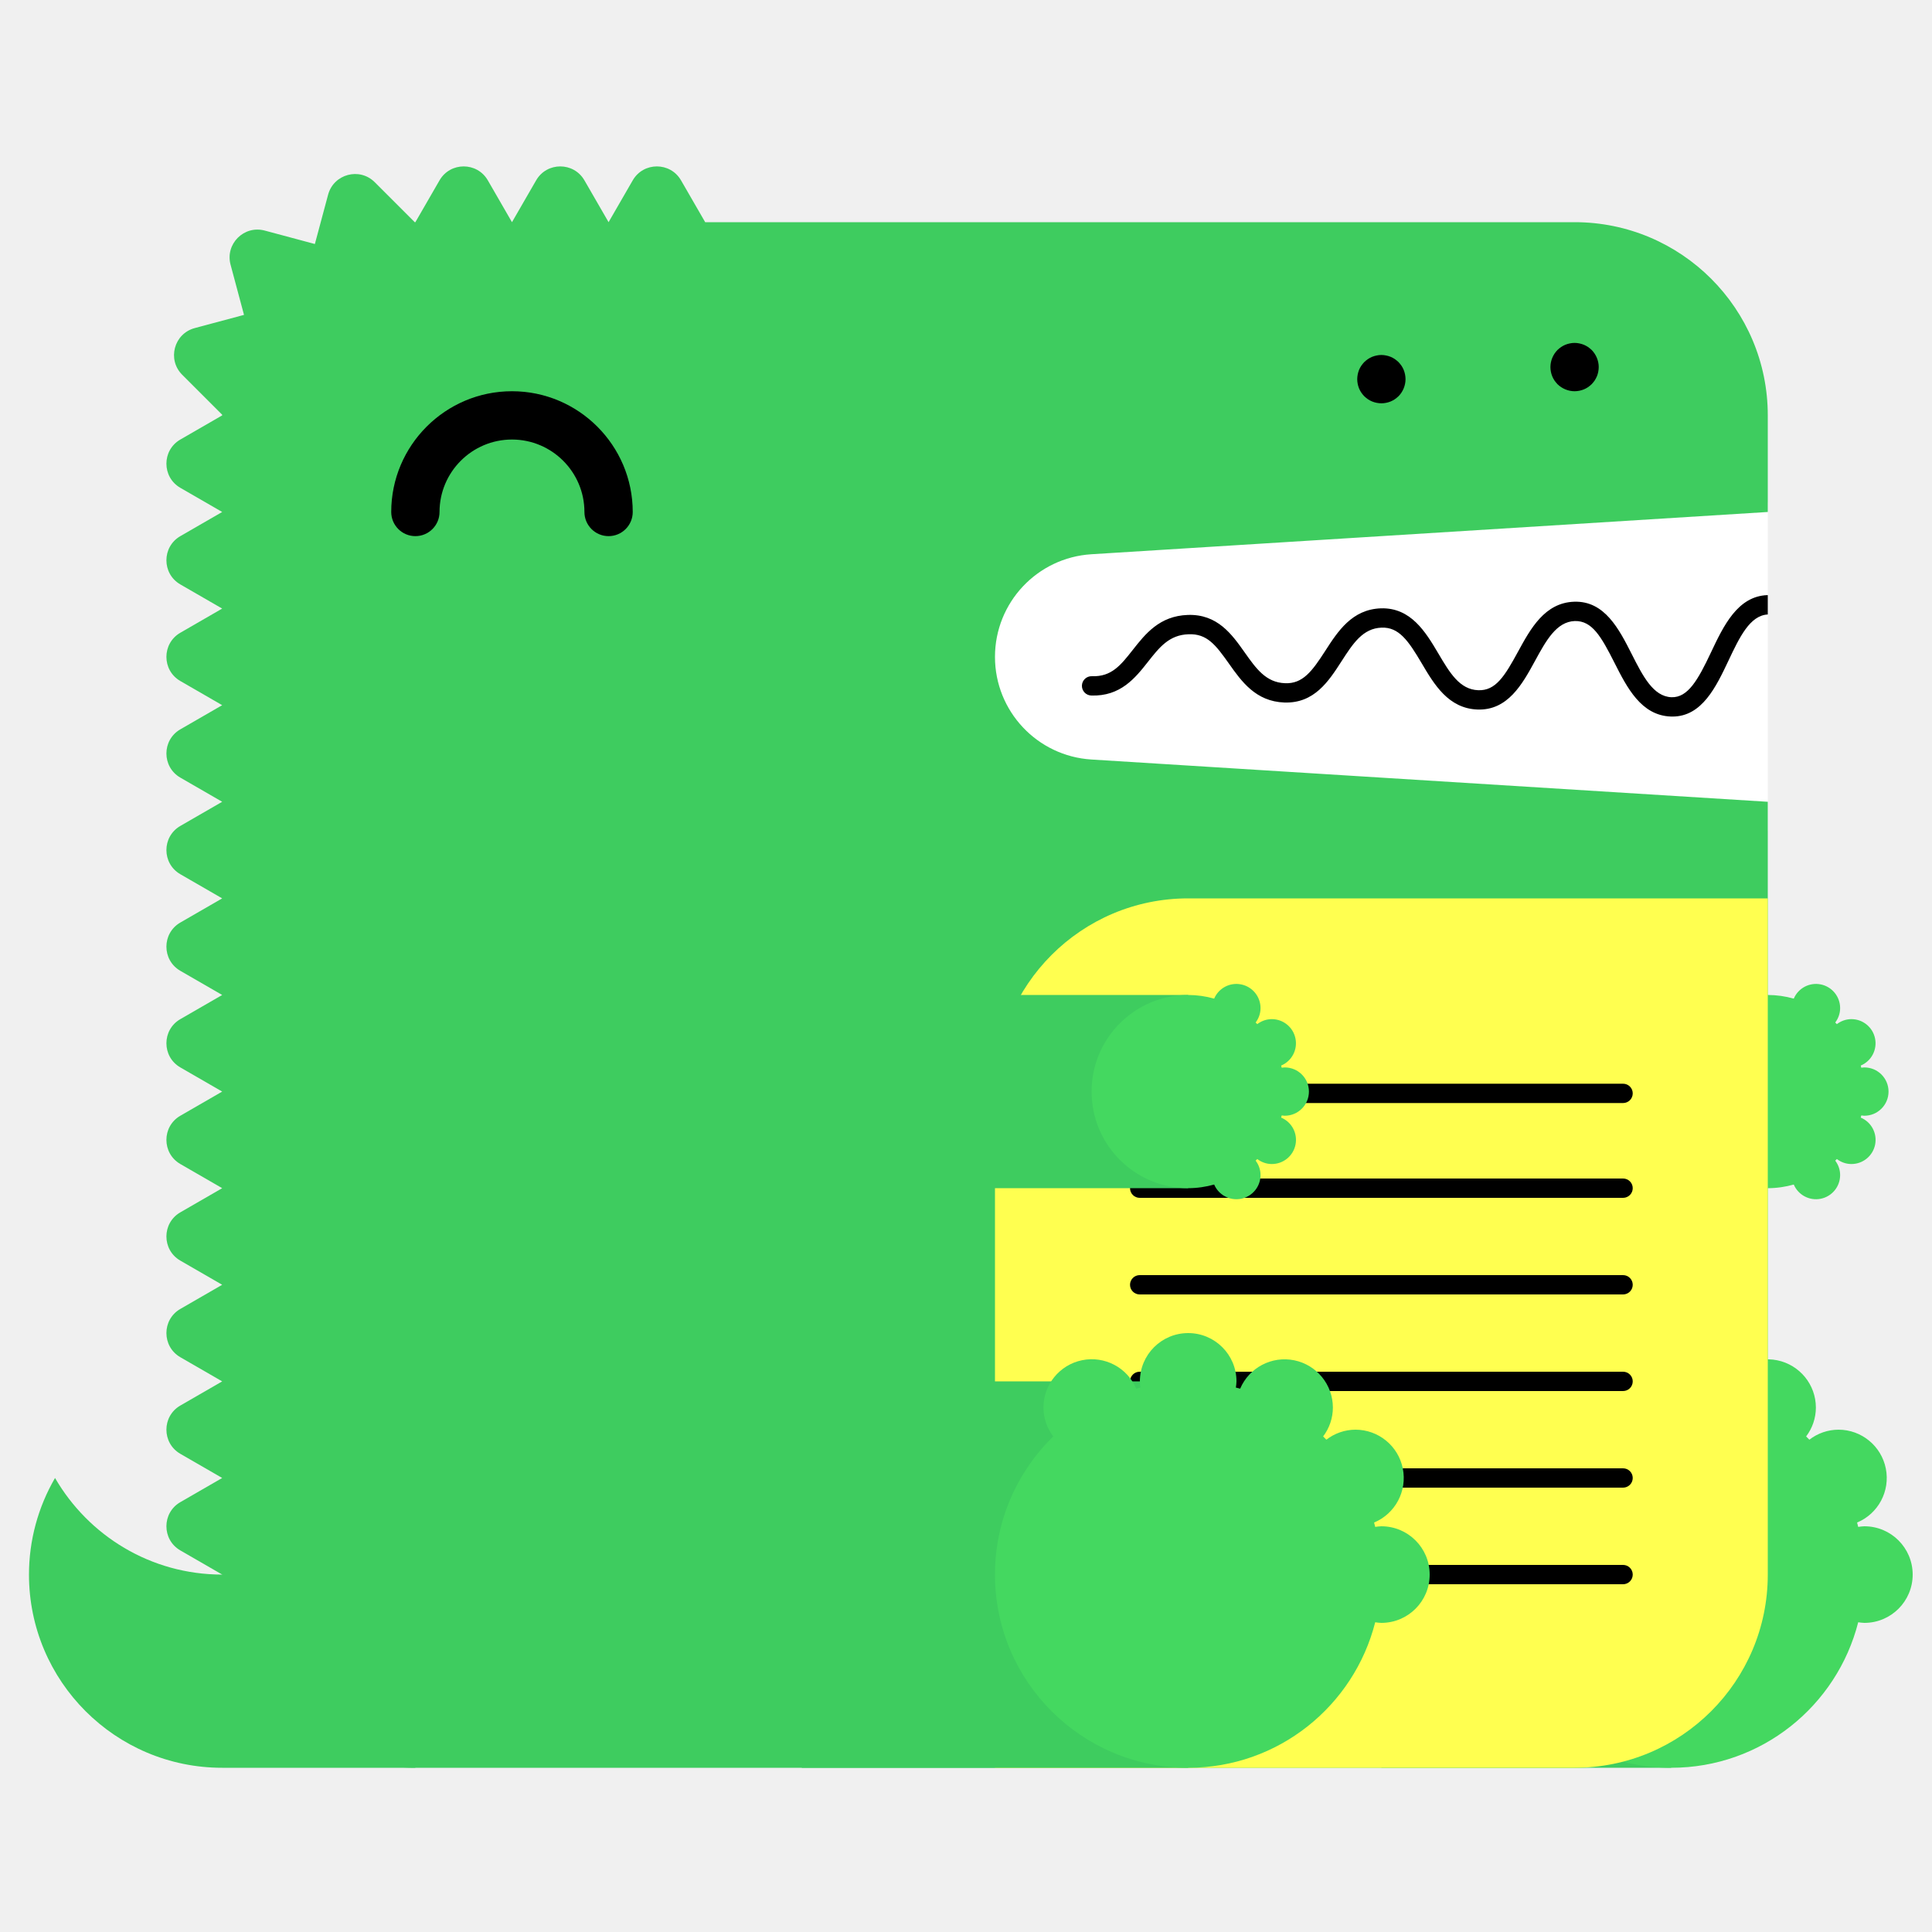
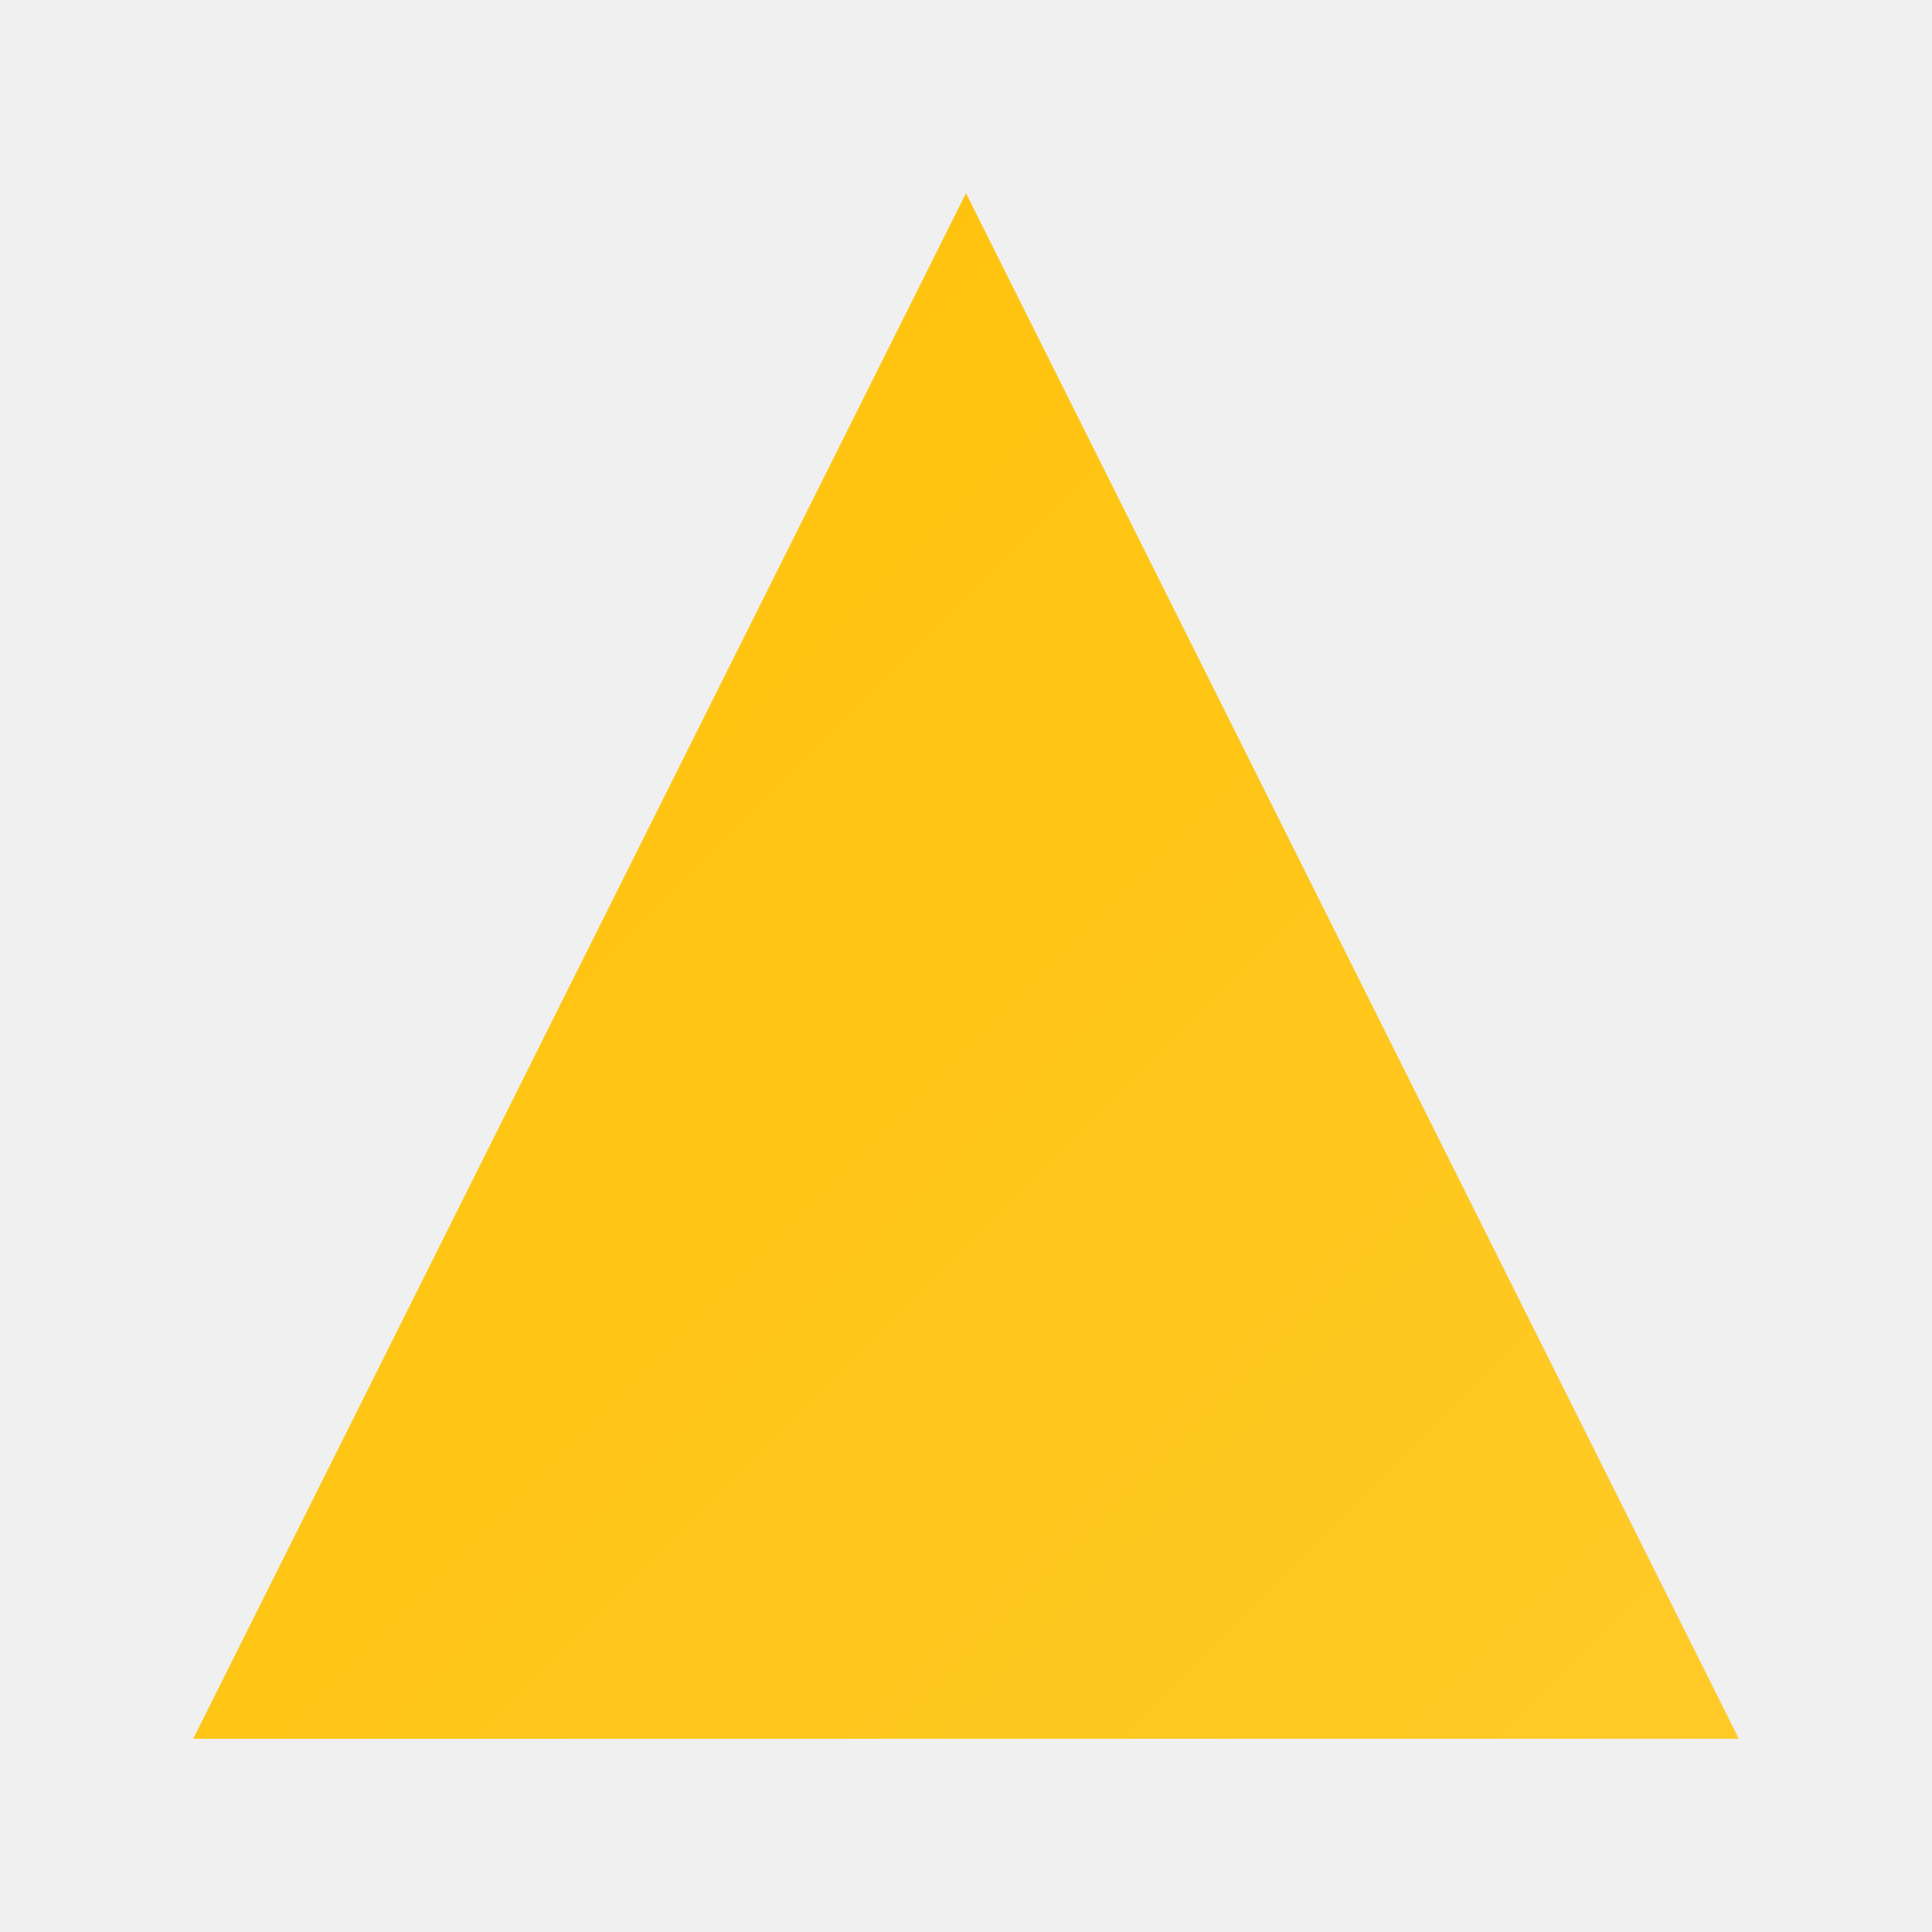
- <svg xmlns="http://www.w3.org/2000/svg" width="200" height="200" viewBox="0 0 200 200">
-   <g fill="none" fill-rule="evenodd">
-     <path fill="#FFF" d="M99 52h84v34H99z" />
-     <path d="M23 163c-7.398 0-13.843-4.027-17.303-10A19.886 19.886 0 0 0 3 163c0 11.046 8.954 20 20 20h20v-20H23z" fill="#3ECC5F" />
-     <path d="M112.98 57.376L183 53V43c0-11.046-8.954-20-20-20H73l-2.5-4.33c-1.112-1.925-3.889-1.925-5 0L63 23l-2.5-4.33c-1.111-1.925-3.889-1.925-5 0L53 23l-2.5-4.33c-1.111-1.925-3.889-1.925-5 0L43 23c-.022 0-.042.003-.065.003l-4.142-4.141c-1.57-1.571-4.252-.853-4.828 1.294l-1.369 5.104-5.192-1.392c-2.148-.575-4.111 1.389-3.535 3.536l1.39 5.193-5.102 1.367c-2.148.576-2.867 3.259-1.296 4.83l4.142 4.142c0 .021-.003.042-.003.064l-4.33 2.5c-1.925 1.111-1.925 3.889 0 5L23 53l-4.33 2.5c-1.925 1.111-1.925 3.889 0 5L23 63l-4.33 2.5c-1.925 1.111-1.925 3.889 0 5L23 73l-4.33 2.5c-1.925 1.111-1.925 3.889 0 5L23 83l-4.33 2.5c-1.925 1.111-1.925 3.889 0 5L23 93l-4.33 2.5c-1.925 1.111-1.925 3.889 0 5L23 103l-4.33 2.5c-1.925 1.111-1.925 3.889 0 5L23 113l-4.33 2.5c-1.925 1.111-1.925 3.889 0 5L23 123l-4.33 2.5c-1.925 1.111-1.925 3.889 0 5L23 133l-4.33 2.5c-1.925 1.111-1.925 3.889 0 5L23 143l-4.33 2.5c-1.925 1.111-1.925 3.889 0 5L23 153l-4.33 2.5c-1.925 1.111-1.925 3.889 0 5L23 163c0 11.046 8.954 20 20 20h120c11.046 0 20-8.954 20-20V83l-70.02-4.376A10.645 10.645 0 0 1 103 68c0-5.621 4.37-10.273 9.98-10.624" fill="#3ECC5F" />
-     <path fill="#3ECC5F" d="M143 183h30v-40h-30z" />
-     <path d="M193 158c-.219 0-.428.037-.639.064-.038-.15-.074-.301-.116-.451A5 5 0 0 0 190.32 148a4.96 4.96 0 0 0-3.016 1.036 26.531 26.531 0 0 0-.335-.336 4.955 4.955 0 0 0 1.011-2.987 5 5 0 0 0-9.599-1.959c-.148-.042-.297-.077-.445-.115.027-.211.064-.42.064-.639a5 5 0 0 0-5-5 5 5 0 0 0-5 5c0 .219.037.428.064.639-.148.038-.297.073-.445.115a4.998 4.998 0 0 0-9.599 1.959c0 1.125.384 2.151 1.011 2.987-3.717 3.632-6.031 8.693-6.031 14.3 0 11.046 8.954 20 20 20 9.339 0 17.16-6.41 19.361-15.064.211.027.42.064.639.064a5 5 0 0 0 5-5 5 5 0 0 0-5-5" fill="#44D860" />
-     <path fill="#3ECC5F" d="M153 123h30v-20h-30z" />
-     <path d="M193 115.5a2.5 2.5 0 1 0 0-5c-.109 0-.214.019-.319.032-.02-.075-.037-.15-.058-.225a2.501 2.501 0 0 0-.963-4.807c-.569 0-1.088.197-1.508.518a6.653 6.653 0 0 0-.168-.168c.314-.417.506-.931.506-1.494a2.5 2.5 0 0 0-4.8-.979A9.987 9.987 0 0 0 183 103c-5.522 0-10 4.478-10 10s4.478 10 10 10c.934 0 1.833-.138 2.69-.377a2.5 2.5 0 0 0 4.8-.979c0-.563-.192-1.077-.506-1.494.057-.055.113-.111.168-.168.42.321.939.518 1.508.518a2.5 2.5 0 0 0 .963-4.807c.021-.074.038-.15.058-.225.105.013.21.032.319.032" fill="#44D860" />
-     <path d="M63 55.5a2.5 2.5 0 0 1-2.5-2.5c0-4.136-3.364-7.5-7.5-7.5s-7.5 3.364-7.5 7.5a2.5 2.5 0 1 1-5 0c0-6.893 5.607-12.5 12.5-12.5S65.5 46.107 65.5 53a2.5 2.5 0 0 1-2.5 2.5" fill="#000" />
-     <path d="M103 183h60c11.046 0 20-8.954 20-20V93h-60c-11.046 0-20 8.954-20 20v70z" fill="#FFFF50" />
-     <path d="M168.02 124h-50.04a1 1 0 1 1 0-2h50.04a1 1 0 1 1 0 2m0 20h-50.04a1 1 0 1 1 0-2h50.04a1 1 0 1 1 0 2m0 20h-50.04a1 1 0 1 1 0-2h50.04a1 1 0 1 1 0 2m0-49.814h-50.04a1 1 0 1 1 0-2h50.04a1 1 0 1 1 0 2m0 19.814h-50.04a1 1 0 1 1 0-2h50.04a1 1 0 1 1 0 2m0 20h-50.04a1 1 0 1 1 0-2h50.04a1 1 0 1 1 0 2M183 61.611c-.012 0-.022-.006-.034-.005-3.09.105-4.552 3.196-5.842 5.923-1.346 2.85-2.387 4.703-4.093 4.647-1.889-.068-2.969-2.202-4.113-4.46-1.314-2.594-2.814-5.536-5.963-5.426-3.046.104-4.513 2.794-5.807 5.167-1.377 2.528-2.314 4.065-4.121 3.994-1.927-.07-2.951-1.805-4.136-3.813-1.321-2.236-2.848-4.75-5.936-4.664-2.994.103-4.465 2.385-5.763 4.4-1.373 2.13-2.335 3.428-4.165 3.351-1.973-.07-2.992-1.51-4.171-3.177-1.324-1.873-2.816-3.993-5.895-3.89-2.928.1-4.399 1.97-5.696 3.618-1.232 1.564-2.194 2.802-4.229 2.724a1 1 0 0 0-.072 2c3.017.101 4.545-1.8 5.872-3.487 1.177-1.496 2.193-2.787 4.193-2.855 1.926-.082 2.829 1.115 4.195 3.045 1.297 1.834 2.769 3.914 5.731 4.021 3.103.104 4.596-2.215 5.918-4.267 1.182-1.834 2.202-3.417 4.15-3.484 1.793-.067 2.769 1.35 4.145 3.681 1.297 2.197 2.766 4.686 5.787 4.796 3.125.108 4.634-2.62 5.949-5.035 1.139-2.088 2.214-4.06 4.119-4.126 1.793-.042 2.728 1.595 4.111 4.33 1.292 2.553 2.757 5.445 5.825 5.556l.169.003c3.064 0 4.518-3.075 5.805-5.794 1.139-2.41 2.217-4.68 4.067-4.773v-2z" fill="#000" />
-     <path fill="#3ECC5F" d="M83 183h40v-40H83z" />
-     <path d="M143 158c-.219 0-.428.037-.639.064-.038-.15-.074-.301-.116-.451A5 5 0 0 0 140.32 148a4.96 4.96 0 0 0-3.016 1.036 26.531 26.531 0 0 0-.335-.336 4.955 4.955 0 0 0 1.011-2.987 5 5 0 0 0-9.599-1.959c-.148-.042-.297-.077-.445-.115.027-.211.064-.42.064-.639a5 5 0 0 0-5-5 5 5 0 0 0-5 5c0 .219.037.428.064.639-.148.038-.297.073-.445.115a4.998 4.998 0 0 0-9.599 1.959c0 1.125.384 2.151 1.011 2.987-3.717 3.632-6.031 8.693-6.031 14.3 0 11.046 8.954 20 20 20 9.339 0 17.16-6.41 19.361-15.064.211.027.42.064.639.064a5 5 0 0 0 5-5 5 5 0 0 0-5-5" fill="#44D860" />
-     <path fill="#3ECC5F" d="M83 123h40v-20H83z" />
-     <path d="M133 115.5a2.5 2.5 0 1 0 0-5c-.109 0-.214.019-.319.032-.02-.075-.037-.15-.058-.225a2.501 2.501 0 0 0-.963-4.807c-.569 0-1.088.197-1.508.518a6.653 6.653 0 0 0-.168-.168c.314-.417.506-.931.506-1.494a2.5 2.5 0 0 0-4.8-.979A9.987 9.987 0 0 0 123 103c-5.522 0-10 4.478-10 10s4.478 10 10 10c.934 0 1.833-.138 2.69-.377a2.5 2.5 0 0 0 4.8-.979c0-.563-.192-1.077-.506-1.494.057-.055.113-.111.168-.168.42.321.939.518 1.508.518a2.5 2.5 0 0 0 .963-4.807c.021-.074.038-.15.058-.225.105.013.21.032.319.032" fill="#44D860" />
-     <path d="M143 41.75c-.16 0-.33-.02-.49-.05a2.52 2.52 0 0 1-.47-.14c-.15-.06-.29-.14-.431-.23-.13-.09-.259-.2-.38-.31-.109-.12-.219-.24-.309-.38s-.17-.28-.231-.43a2.619 2.619 0 0 1-.189-.96c0-.16.02-.33.05-.49.03-.16.08-.31.139-.47.061-.15.141-.29.231-.43.09-.13.2-.26.309-.38.121-.11.25-.22.38-.31.141-.09.281-.17.431-.23.149-.06.31-.11.47-.14.32-.07.65-.07.98 0 .159.03.32.08.47.14.149.06.29.14.43.23.13.09.259.2.38.31.11.12.22.25.31.38.09.14.17.28.23.43.06.16.11.31.14.47.029.16.05.33.05.49 0 .66-.271 1.31-.73 1.77-.121.11-.25.22-.38.31-.14.09-.281.17-.43.23a2.565 2.565 0 0 1-.96.19m20-1.25c-.66 0-1.3-.27-1.771-.73a3.802 3.802 0 0 1-.309-.38c-.09-.14-.17-.28-.231-.43a2.619 2.619 0 0 1-.189-.96c0-.66.27-1.3.729-1.77.121-.11.25-.22.38-.31.141-.09.281-.17.431-.23.149-.06.31-.11.47-.14.32-.07.66-.07.98 0 .159.03.32.08.47.14.149.06.29.14.43.23.13.09.259.2.38.31.459.47.73 1.11.73 1.77 0 .16-.021.33-.05.49-.03.16-.08.32-.14.47-.07.15-.14.29-.23.43-.09.13-.2.26-.31.38-.121.11-.25.22-.38.31-.14.09-.281.17-.43.23a2.565 2.565 0 0 1-.96.19" fill="#000" />
-   </g>
+ <svg xmlns="http://www.w3.org/2000/svg" width="100" height="100" viewBox="0 0 100 100">
+   <defs>
+     <linearGradient id="grad1" x1="0%" y1="0%" x2="100%" y2="100%">
+       <stop offset="0%" style="stop-color:#ffc107;stop-opacity:1" />
+       <stop offset="100%" style="stop-color:#ffca28;stop-opacity:1" />
+     </linearGradient>
+   </defs>
+   <path d="M 50,10 L 90,90 L 10,90 Z" fill="url(#grad1)" />
</svg>
